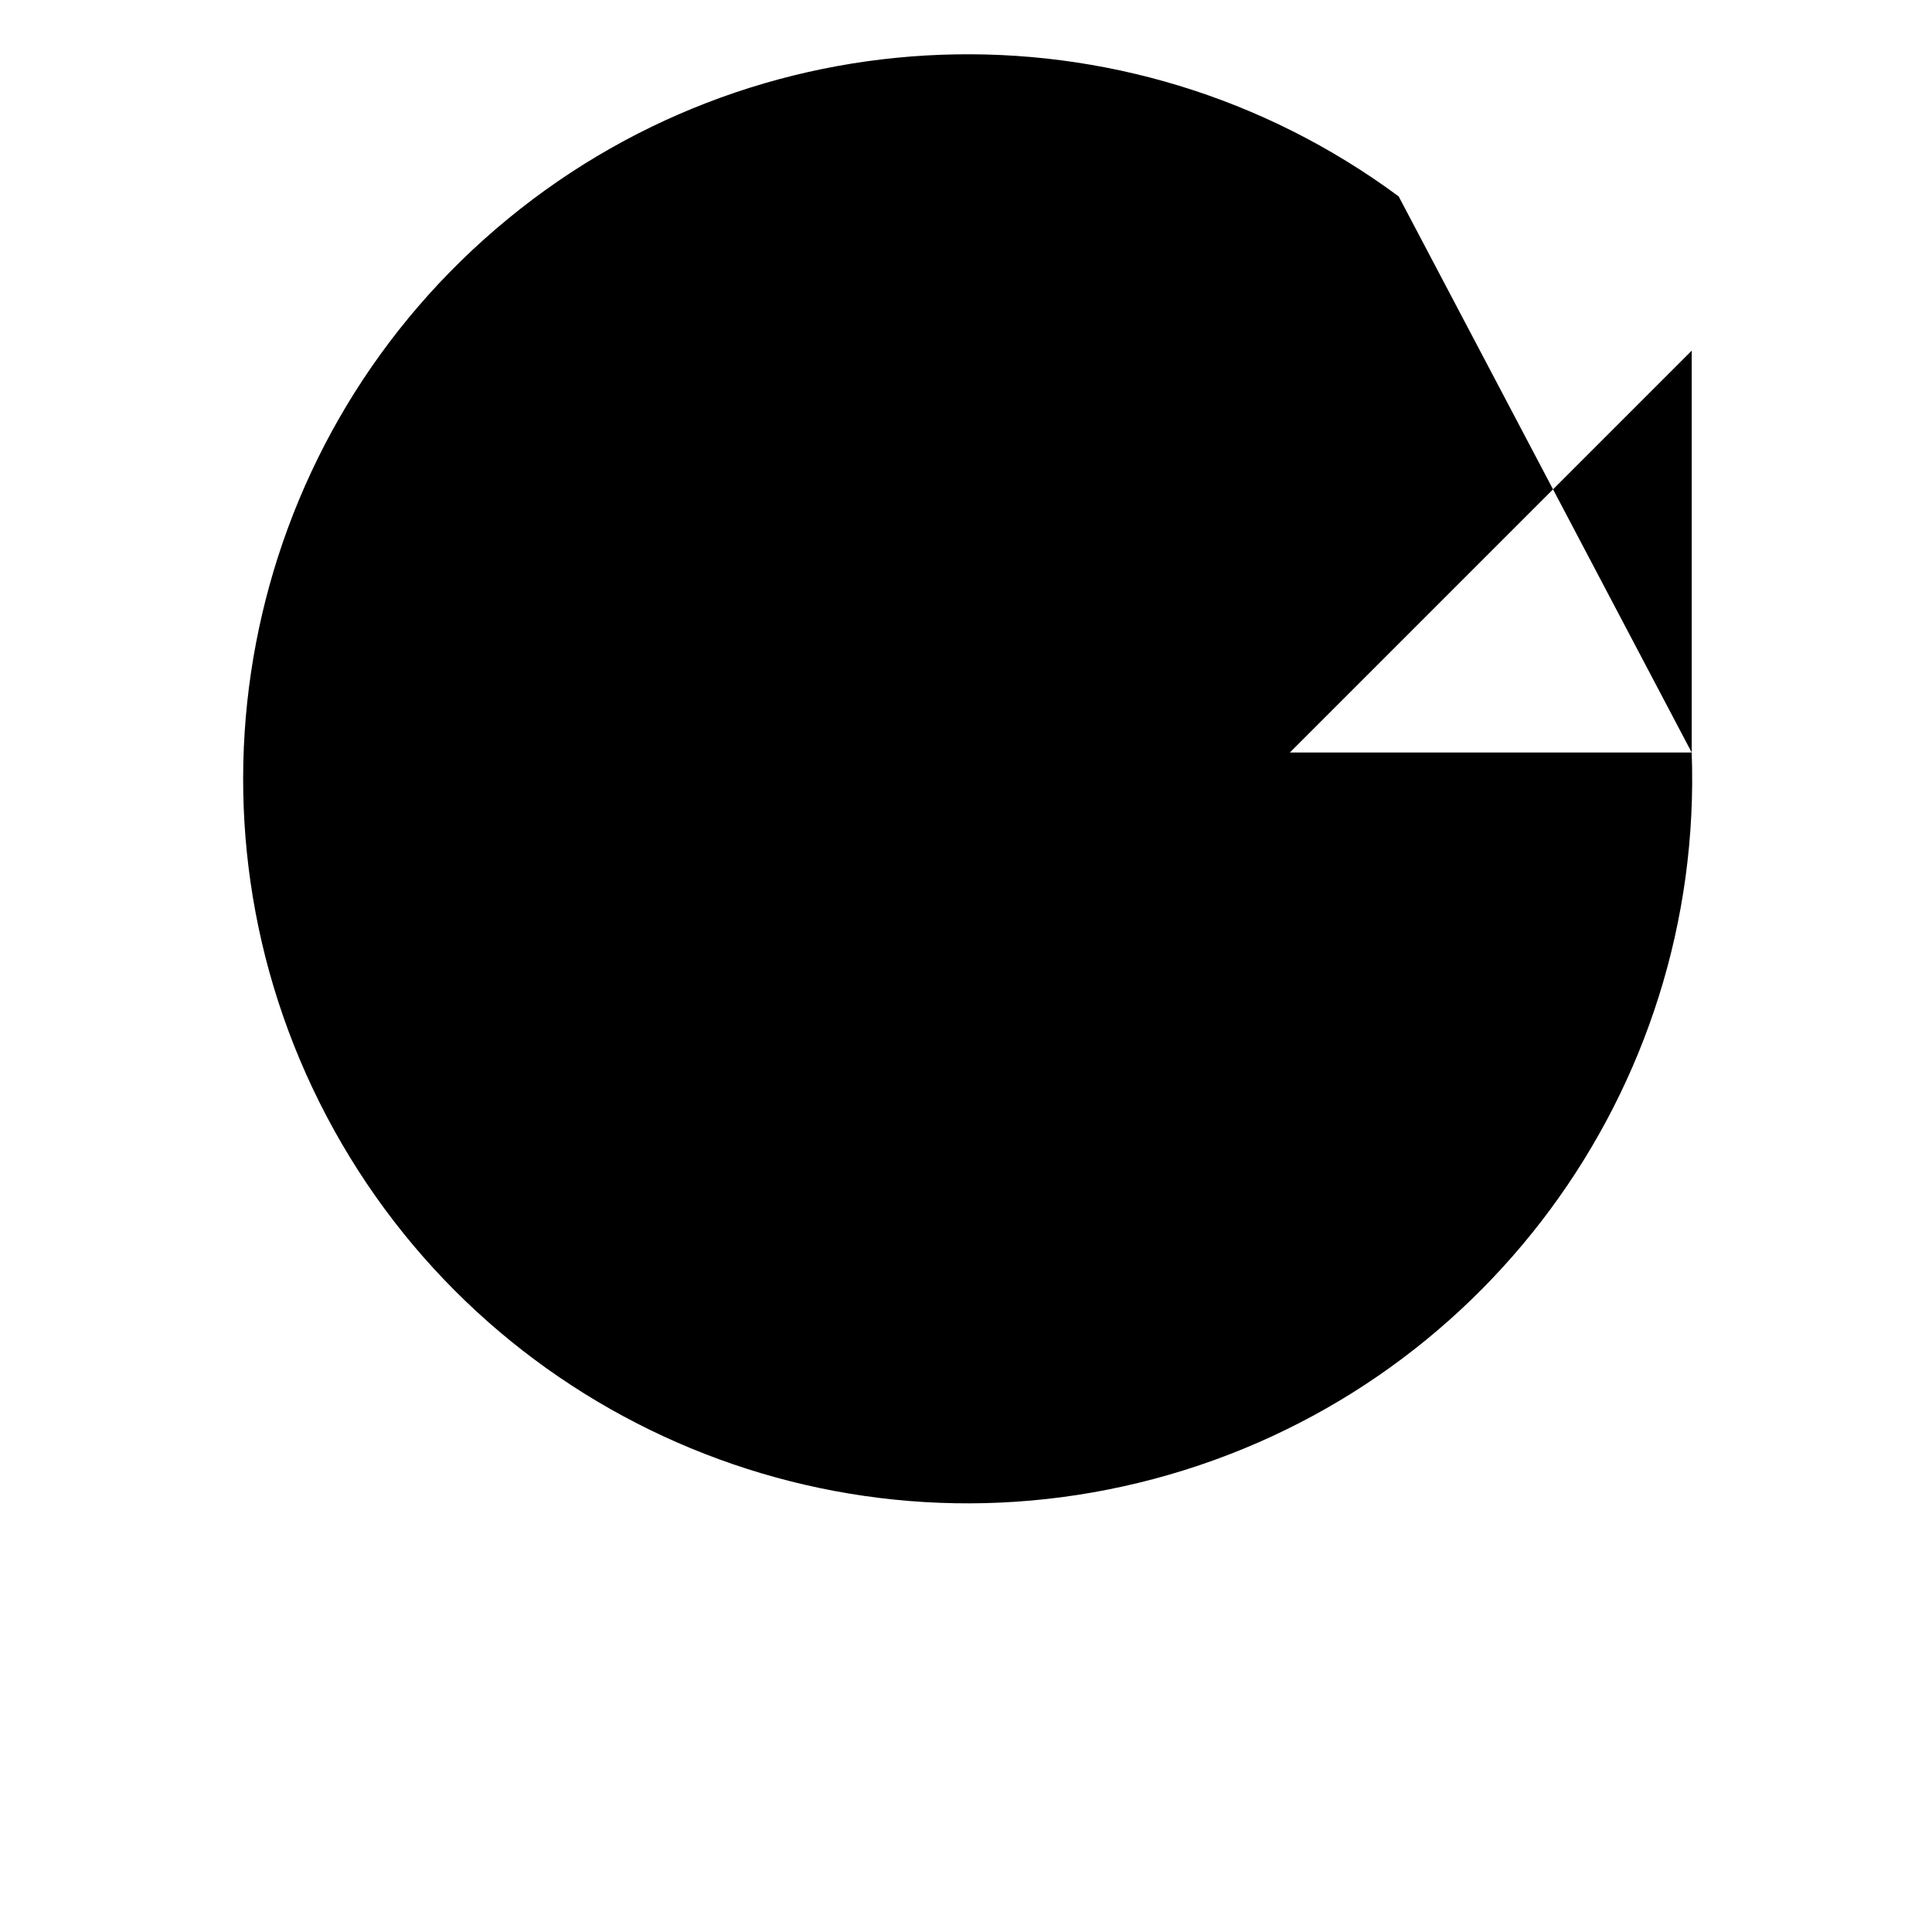
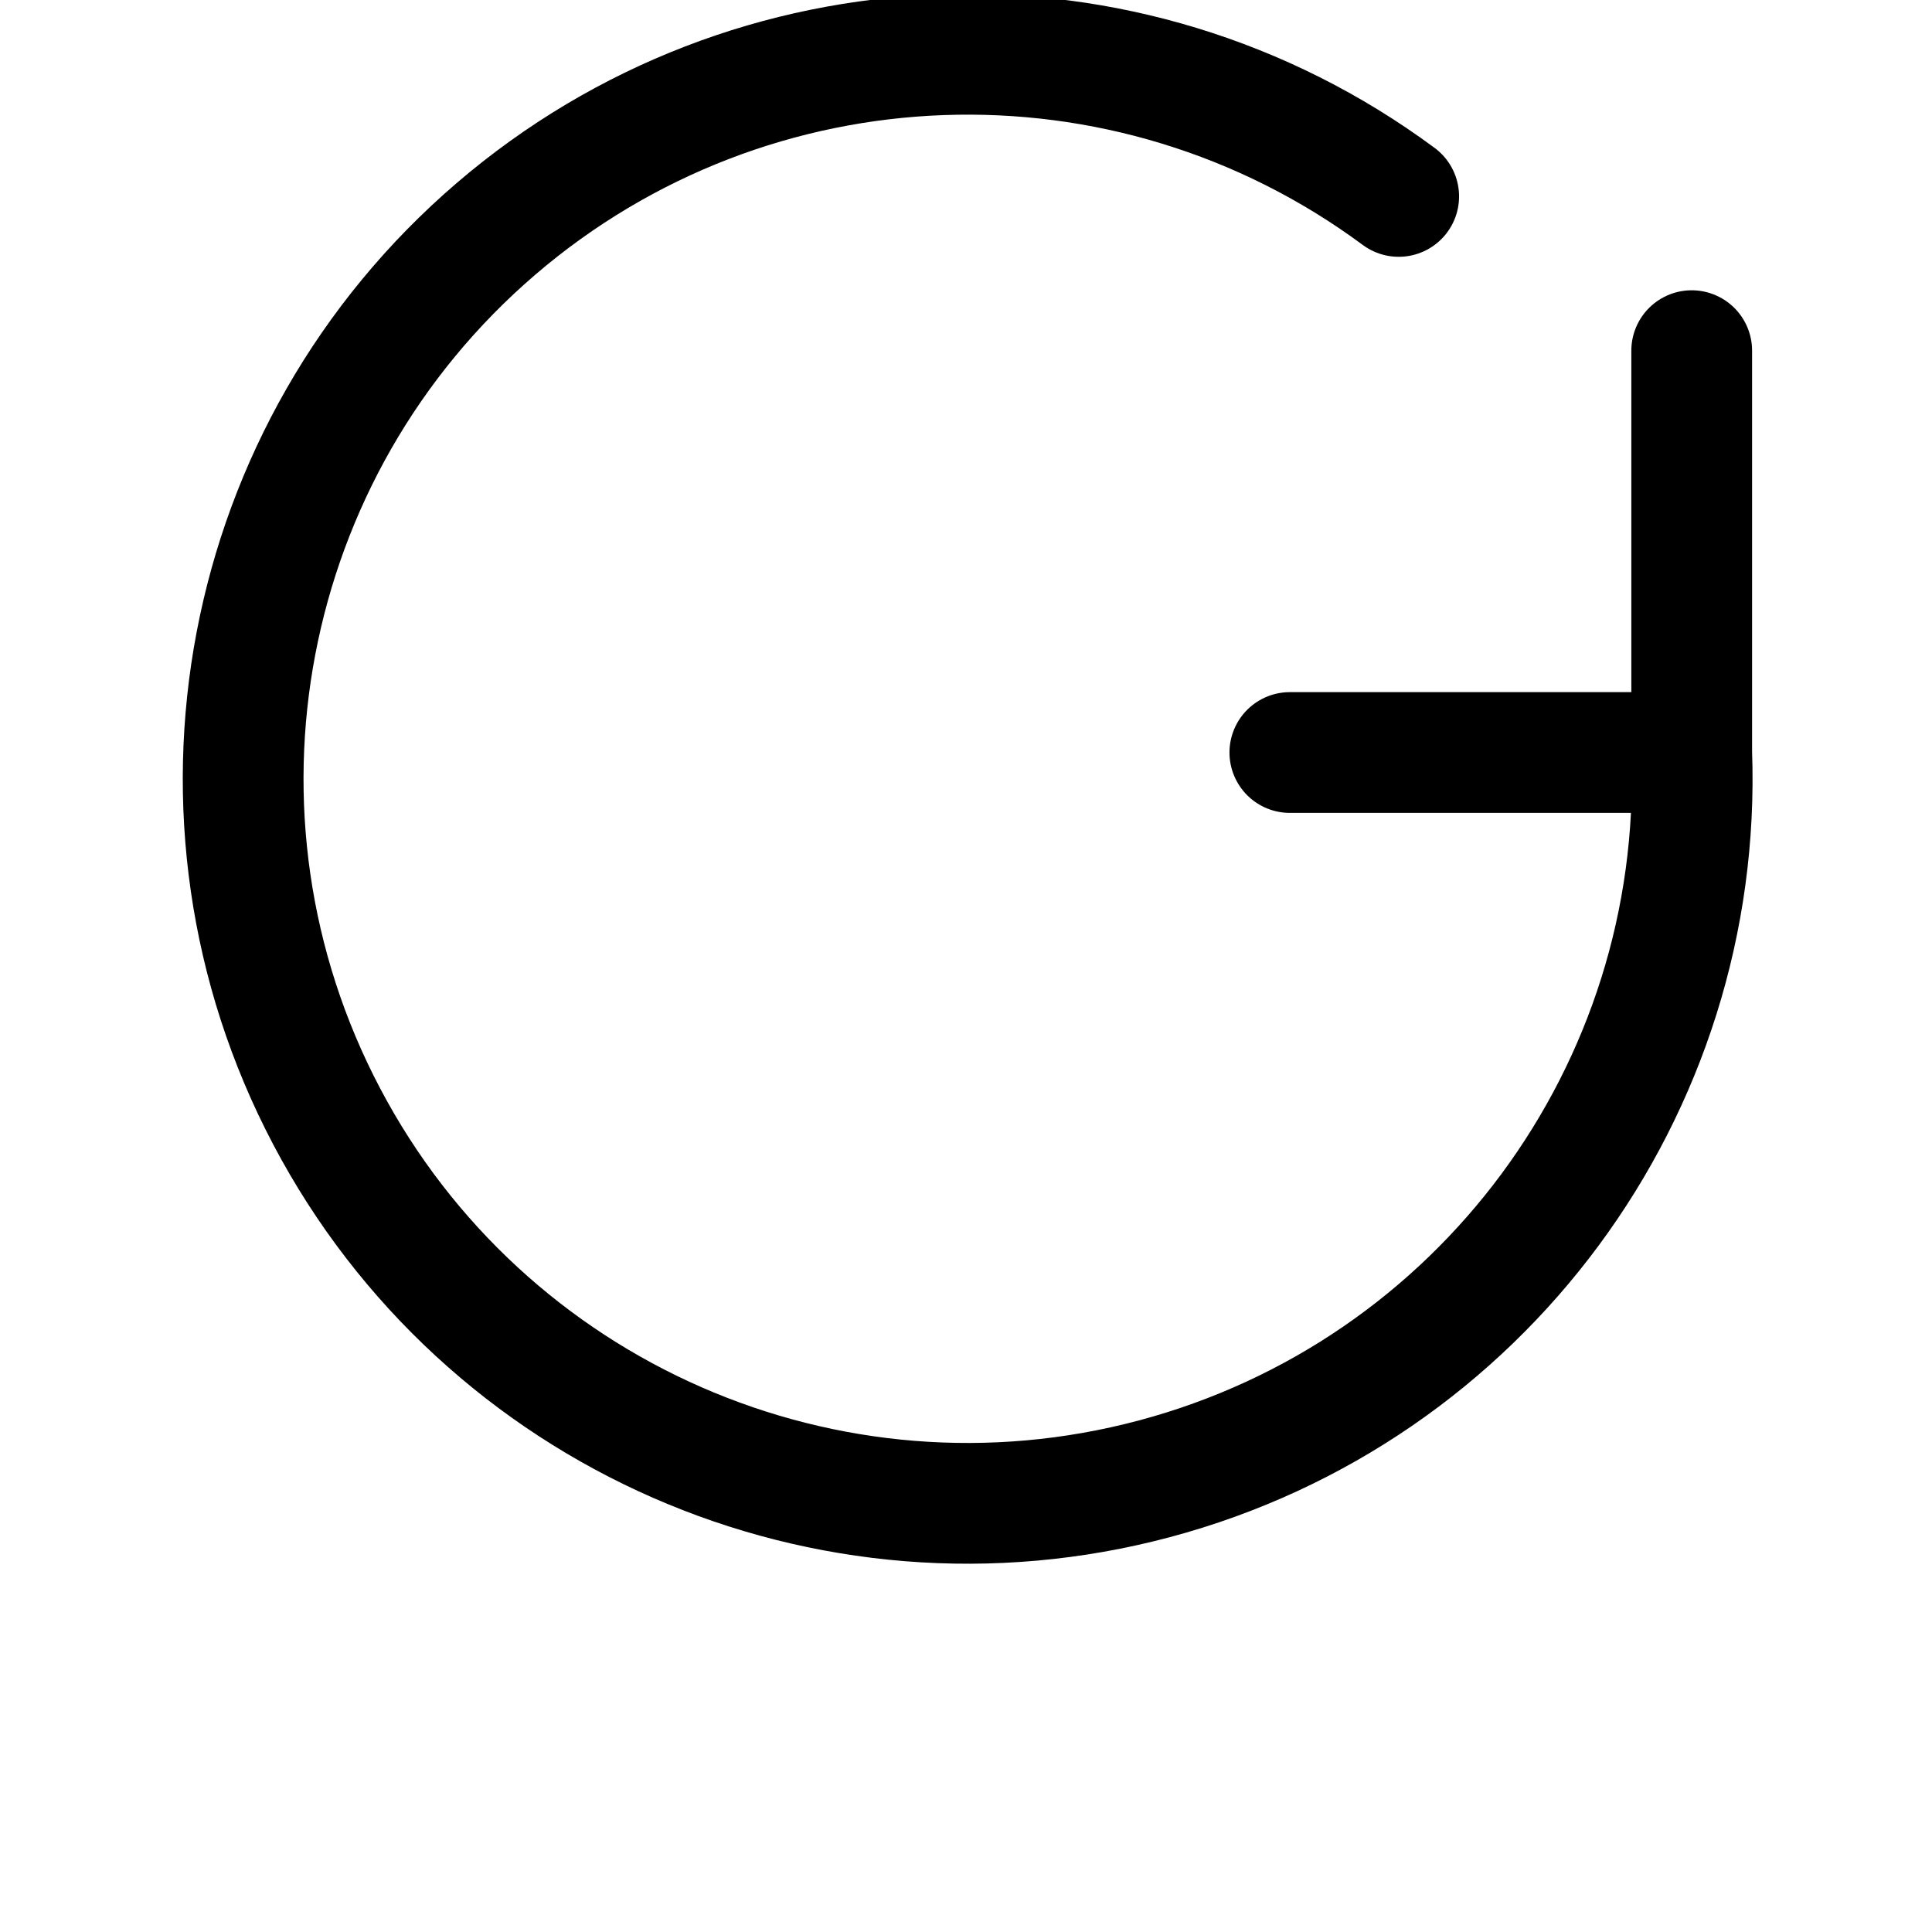
- <svg xmlns="http://www.w3.org/2000/svg" viewBox="0 0 24 24" stroke-width="1.5" aria-hidden="true" fill="currentColor">
-   <path stroke-linecap="round" stroke-linejoin="round" d="M16.023 9.348h4.992V4.356M21.015 9.348a9 9 0 11-3.64-6.908" />
+ <svg xmlns="http://www.w3.org/2000/svg" viewBox="0 0 24 24" stroke-width="1.5" aria-hidden="true" fill="none">
+   <path stroke="currentColor" stroke-linecap="round" stroke-linejoin="round" d="M16.023 9.348h4.992V4.356M21.015 9.348a9 9 0 11-3.64-6.908" />
</svg>
